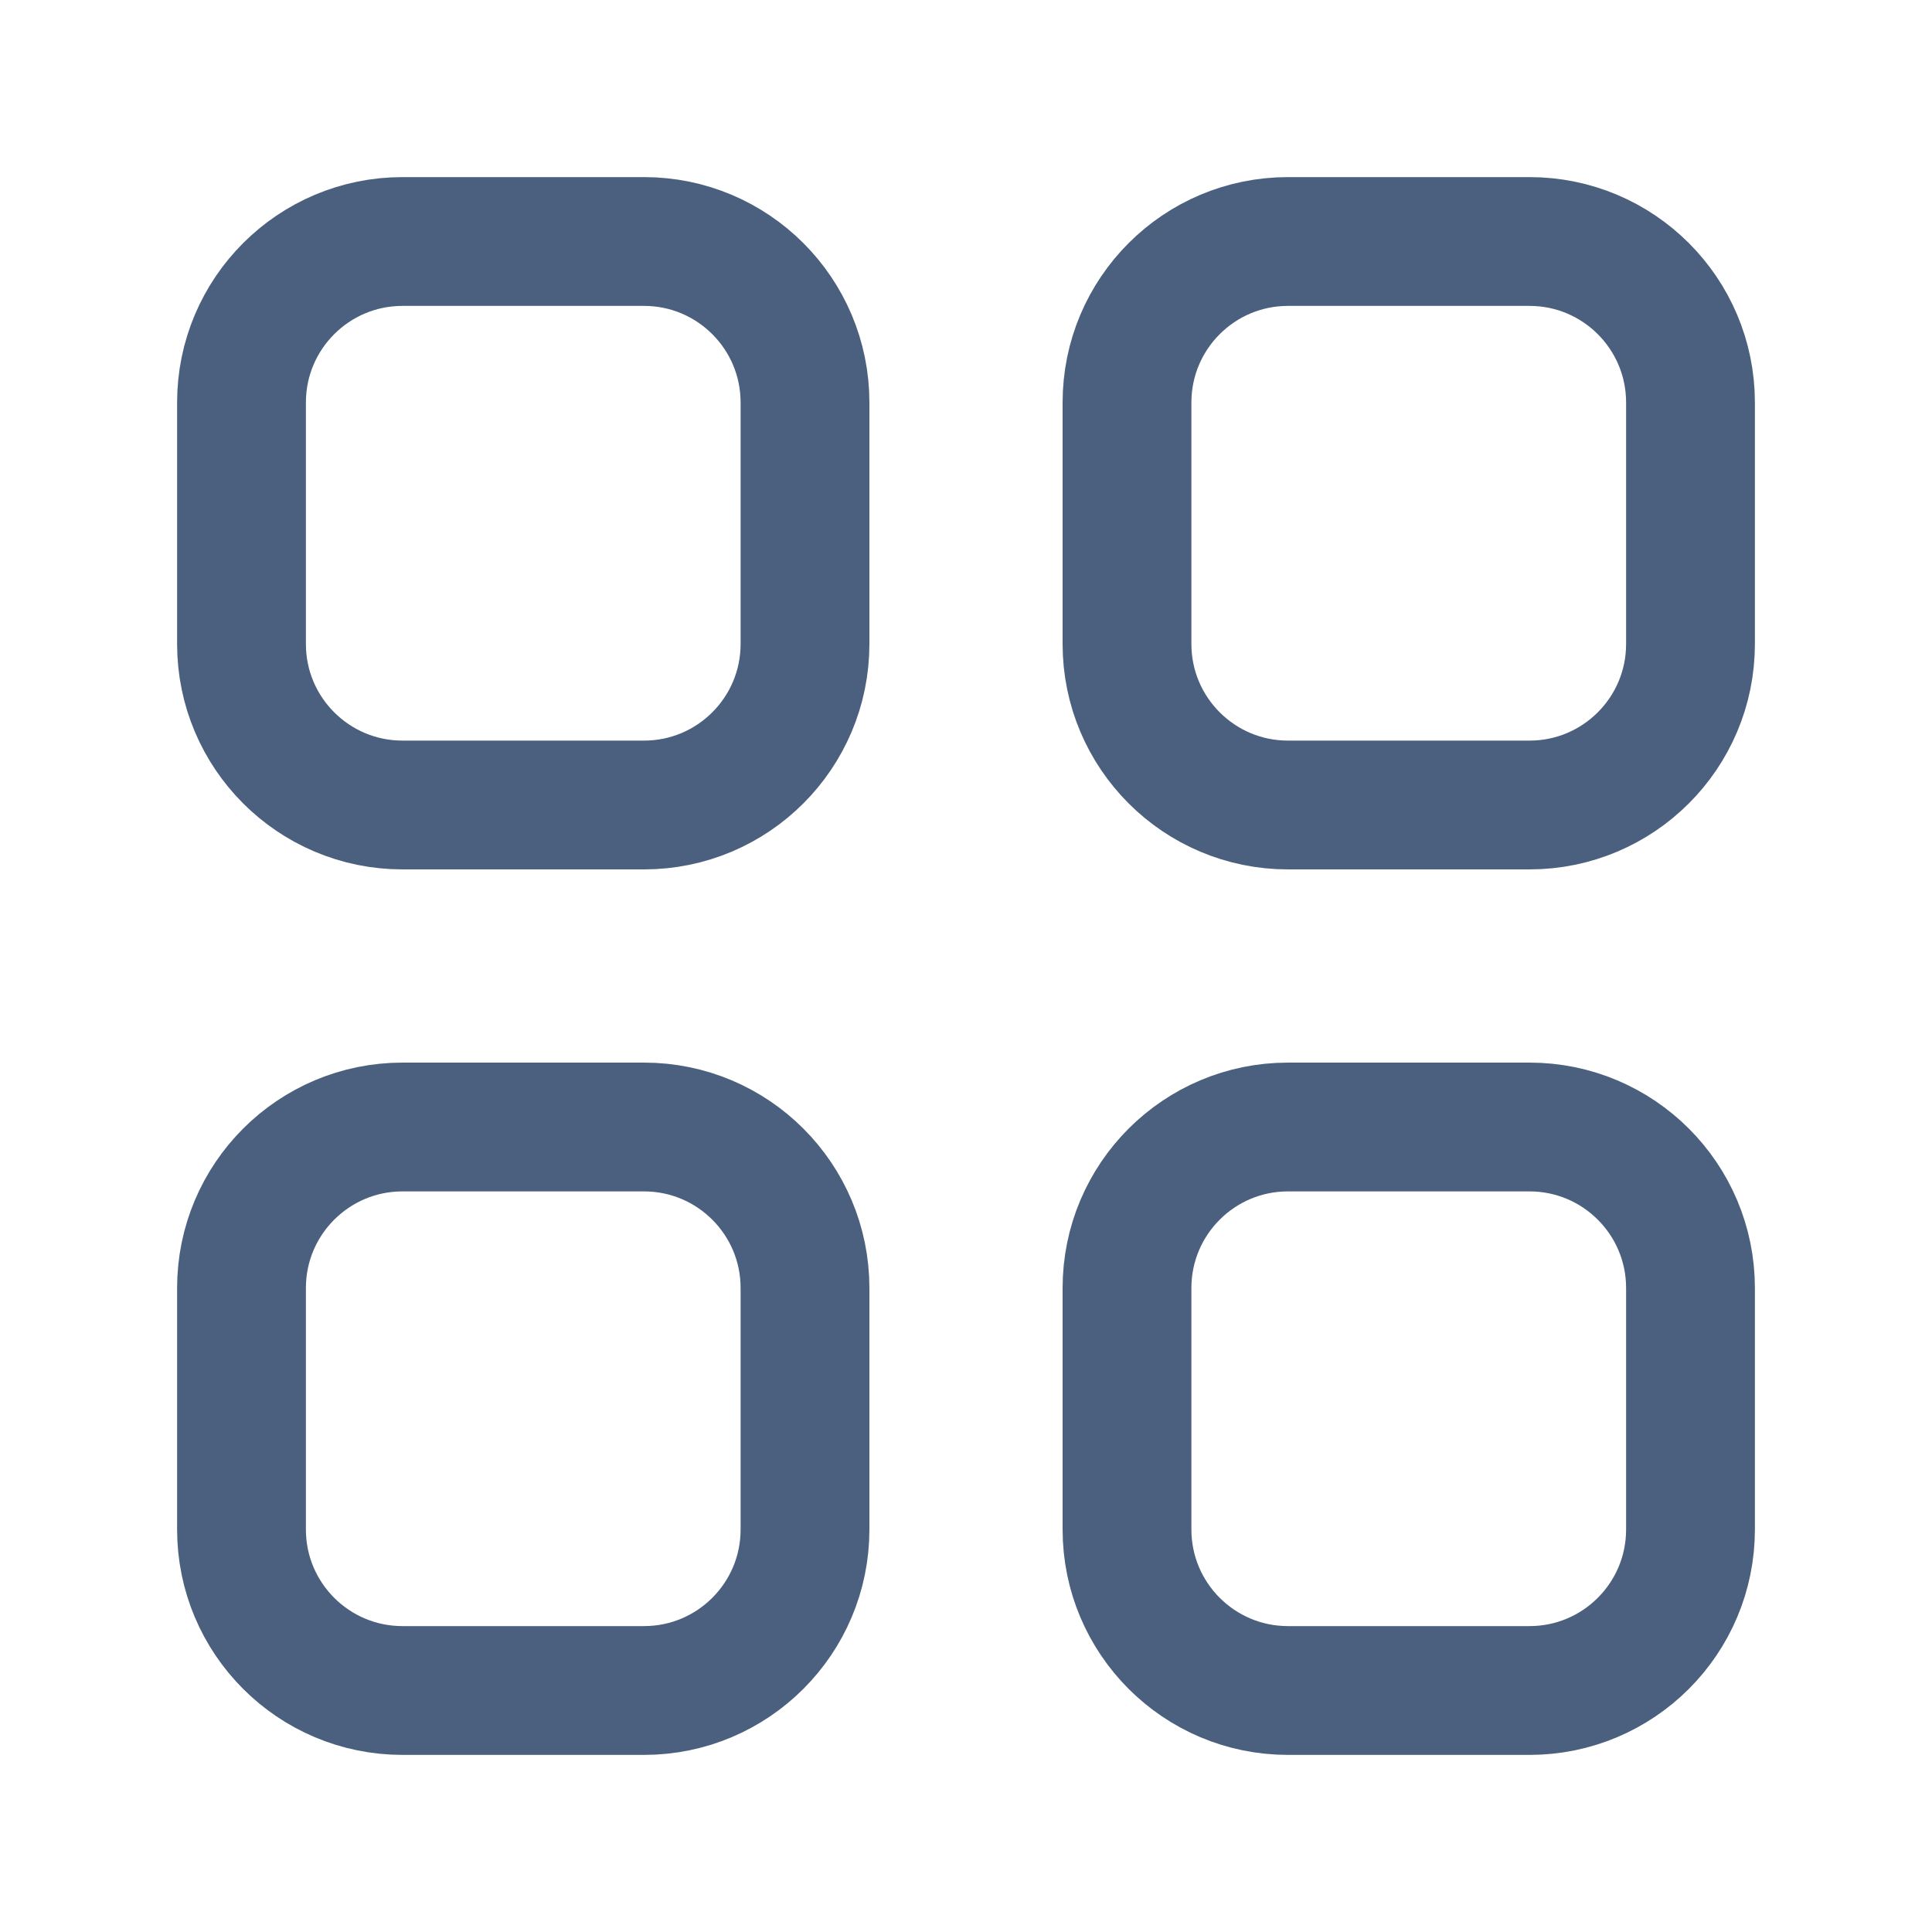
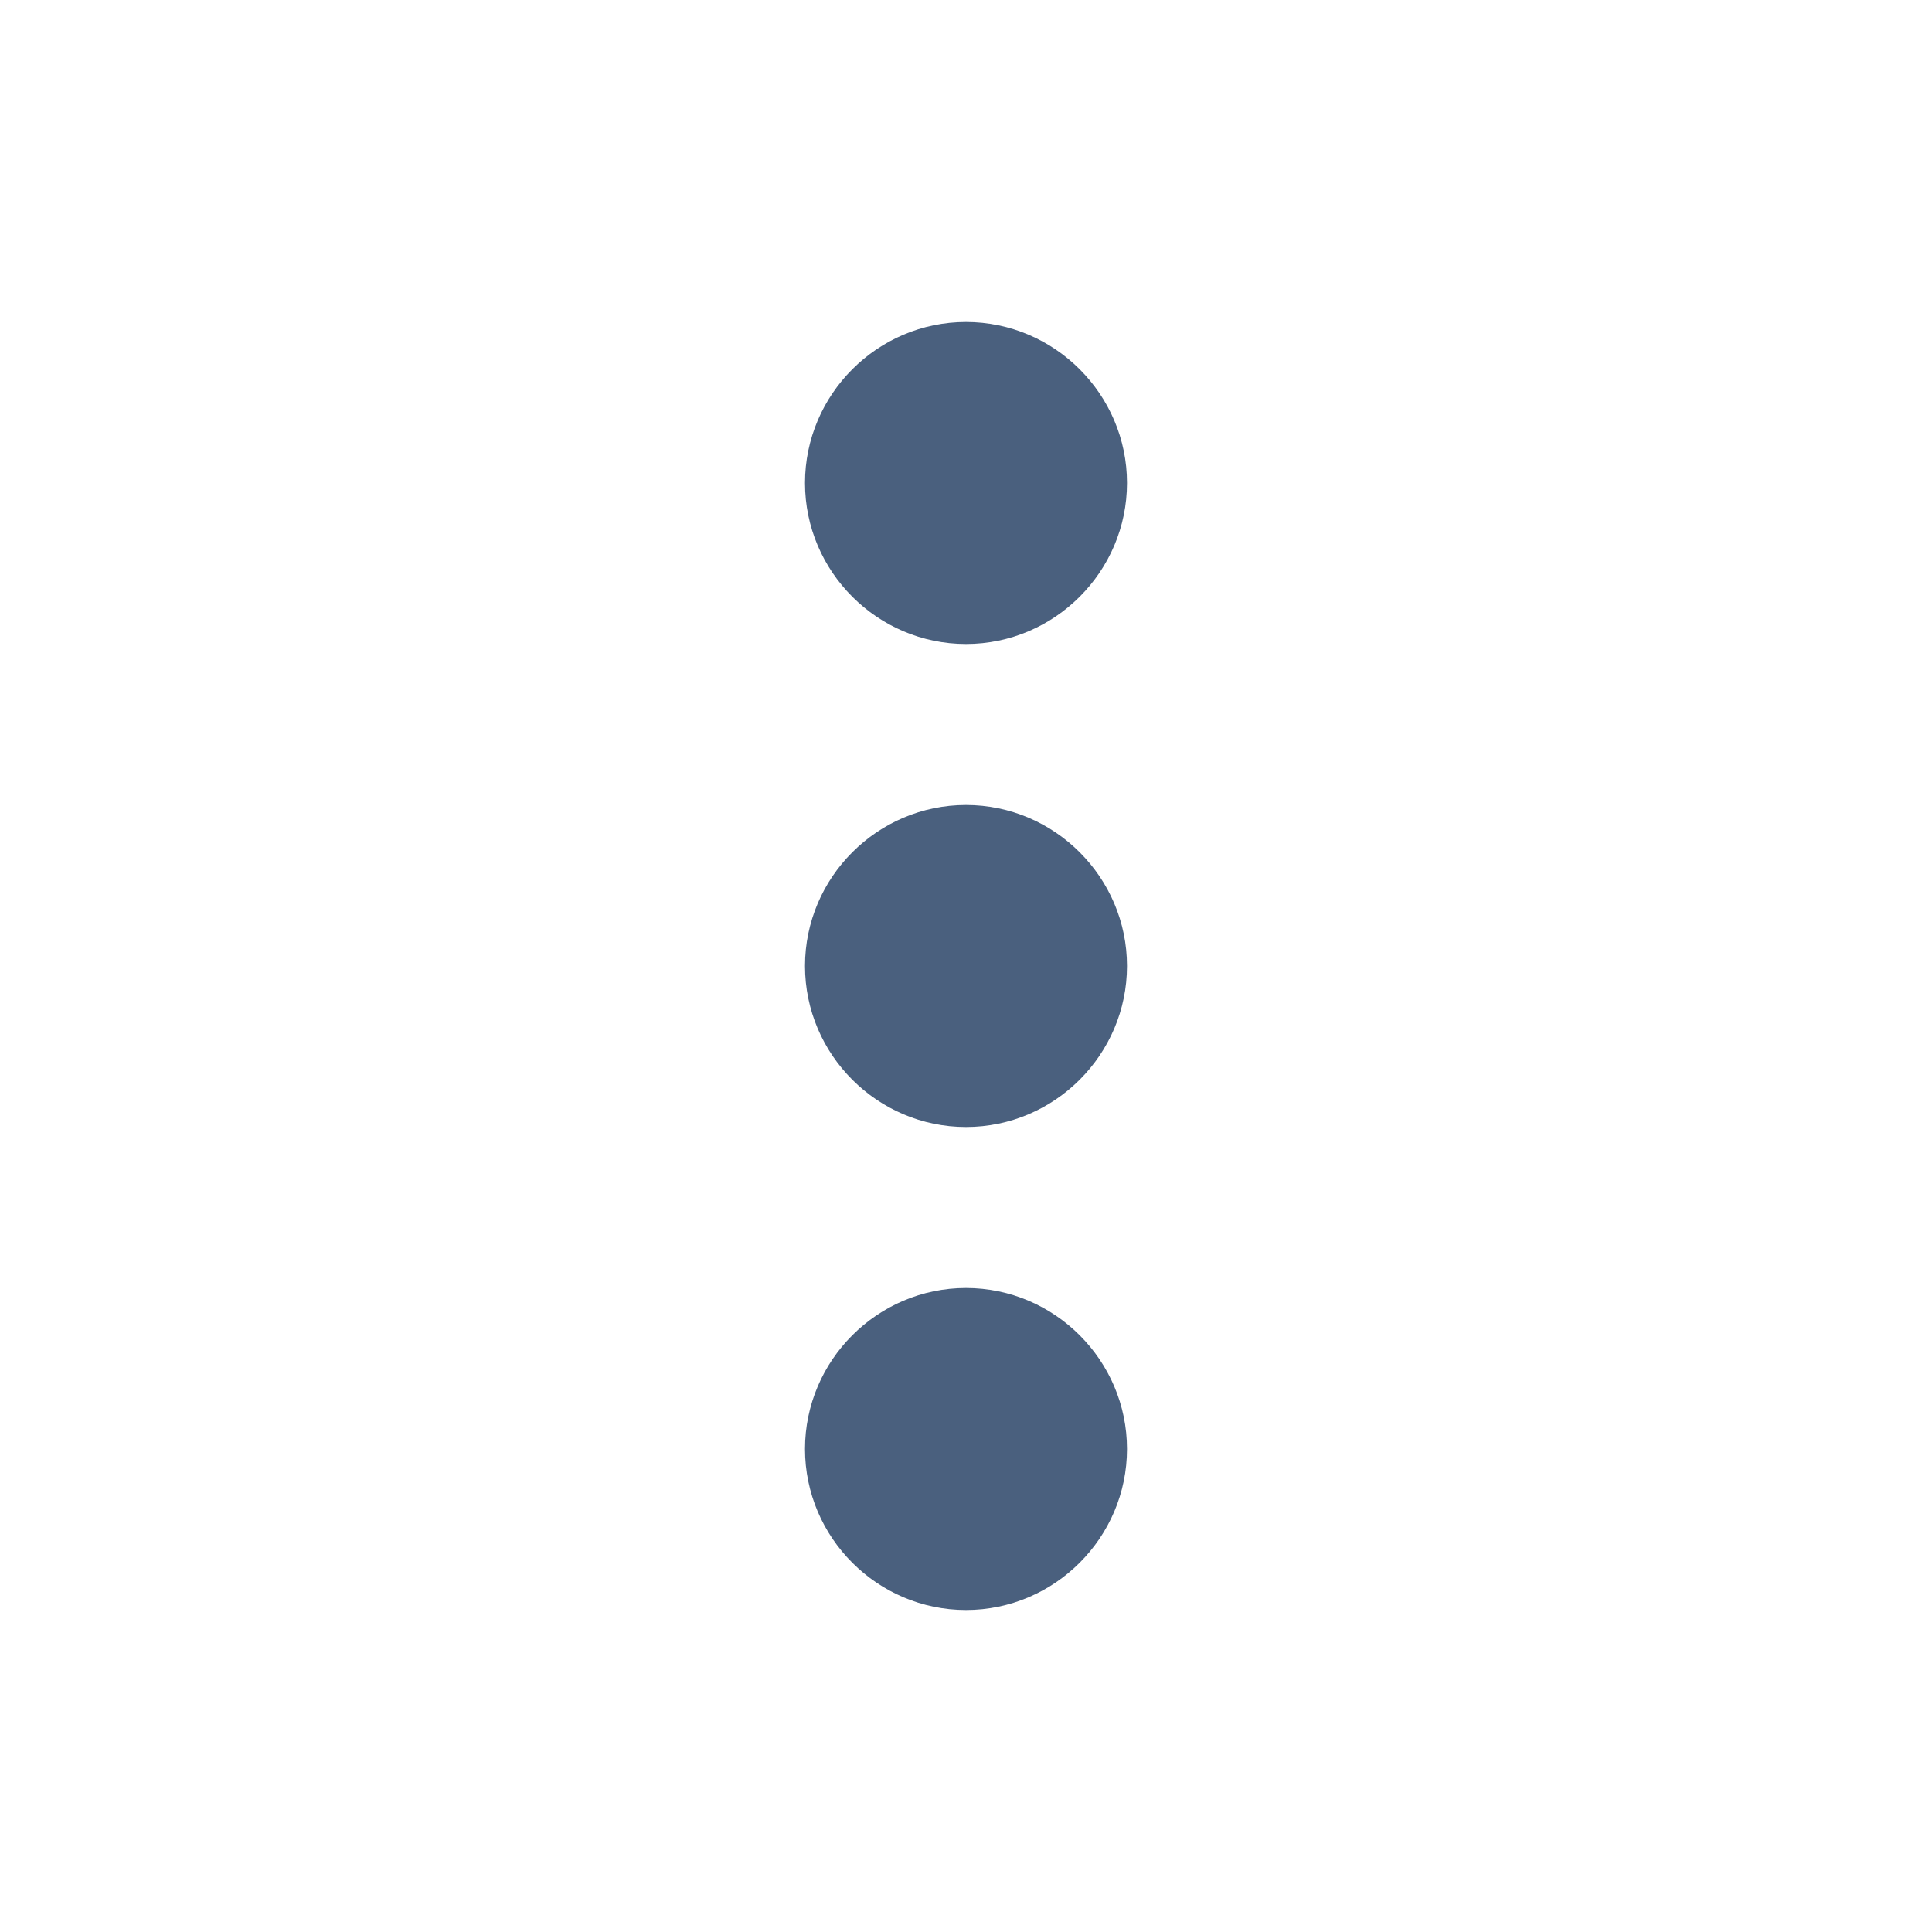
<svg xmlns="http://www.w3.org/2000/svg" width="24" height="24" viewBox="0 0 24 24">
-   <g fill="none" stroke="#4A607E" stroke-width="1.6">
-     <rect x="3" y="3" width="7" height="7" rx="2" />
-     <rect x="14" y="3" width="7" height="7" rx="2" />
-     <rect x="3" y="14" width="7" height="7" rx="2" />
-     <rect x="14" y="14" width="7" height="7" rx="2" />
-   </g>
+   <path fill="#4A607E" d="M12 8c1.1 0 2-.9 2-2s-.9-2-2-2-2 .9-2 2 .9 2 2 2zm0 2c-1.1 0-2 .9-2 2s.9 2 2 2 2-.9 2-2-.9-2-2-2zm0 6c-1.1 0-2 .9-2 2s.9 2 2 2 2-.9 2-2-.9-2-2-2z" />
</svg>
